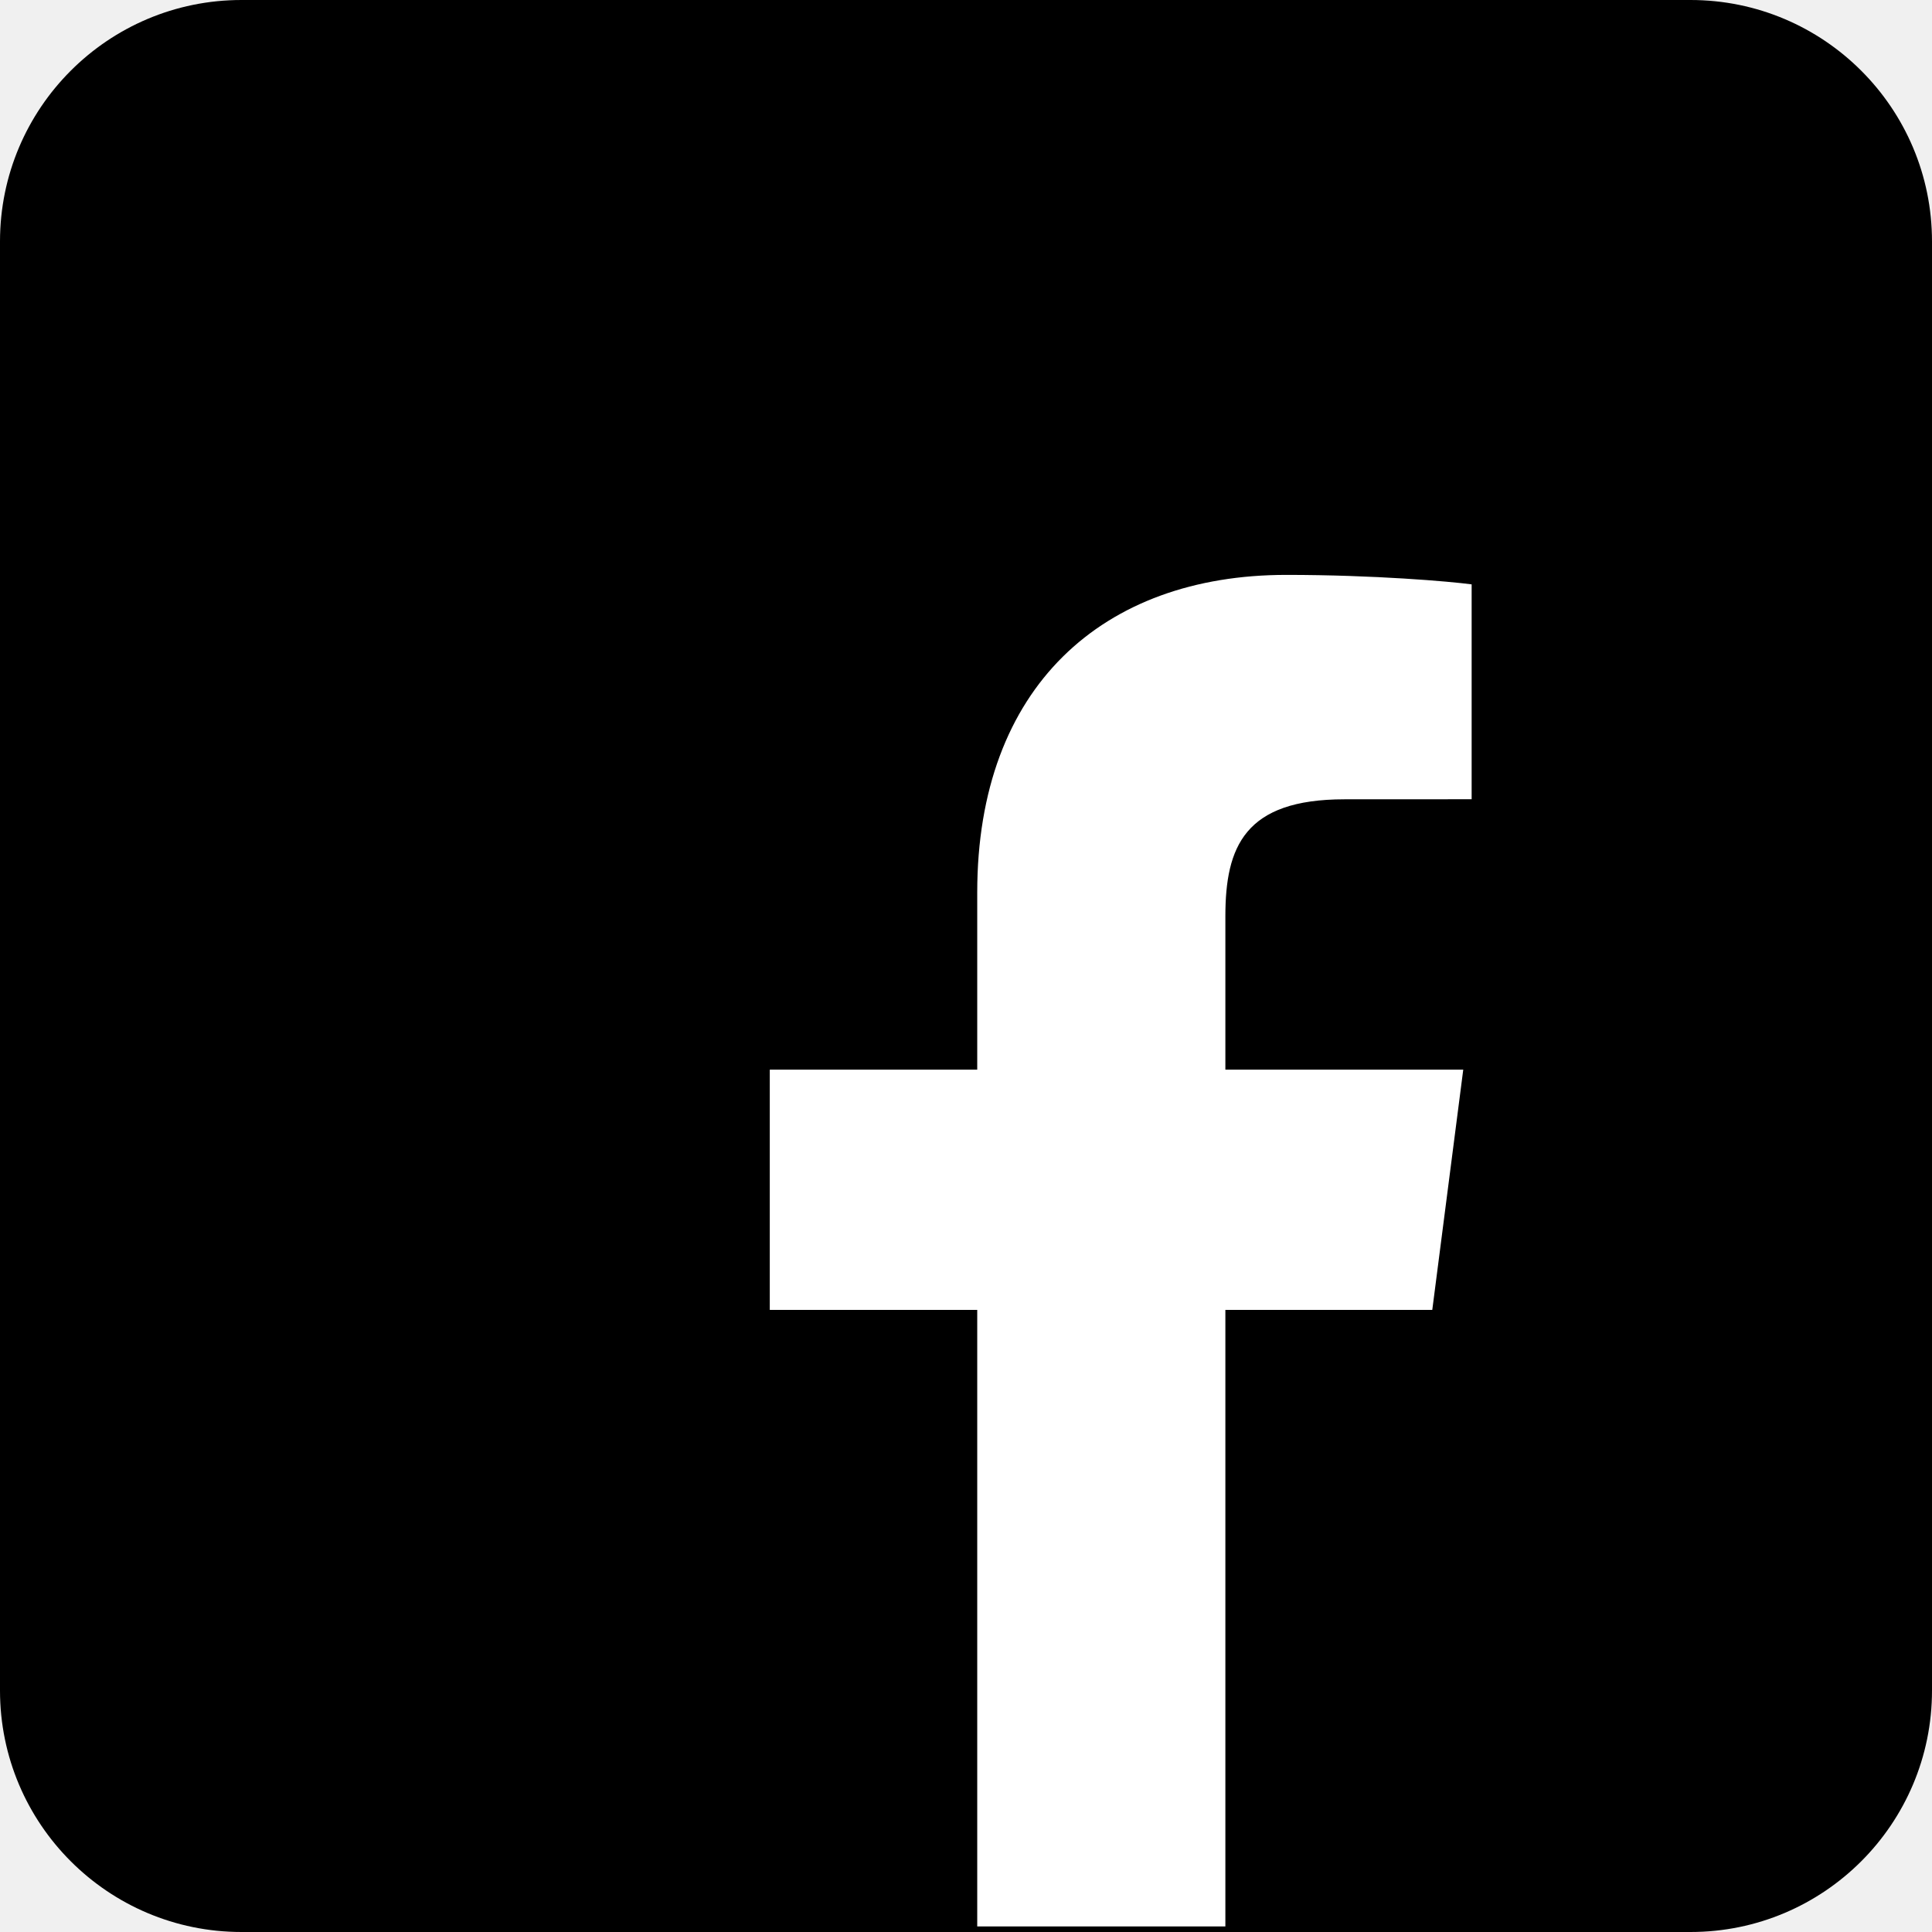
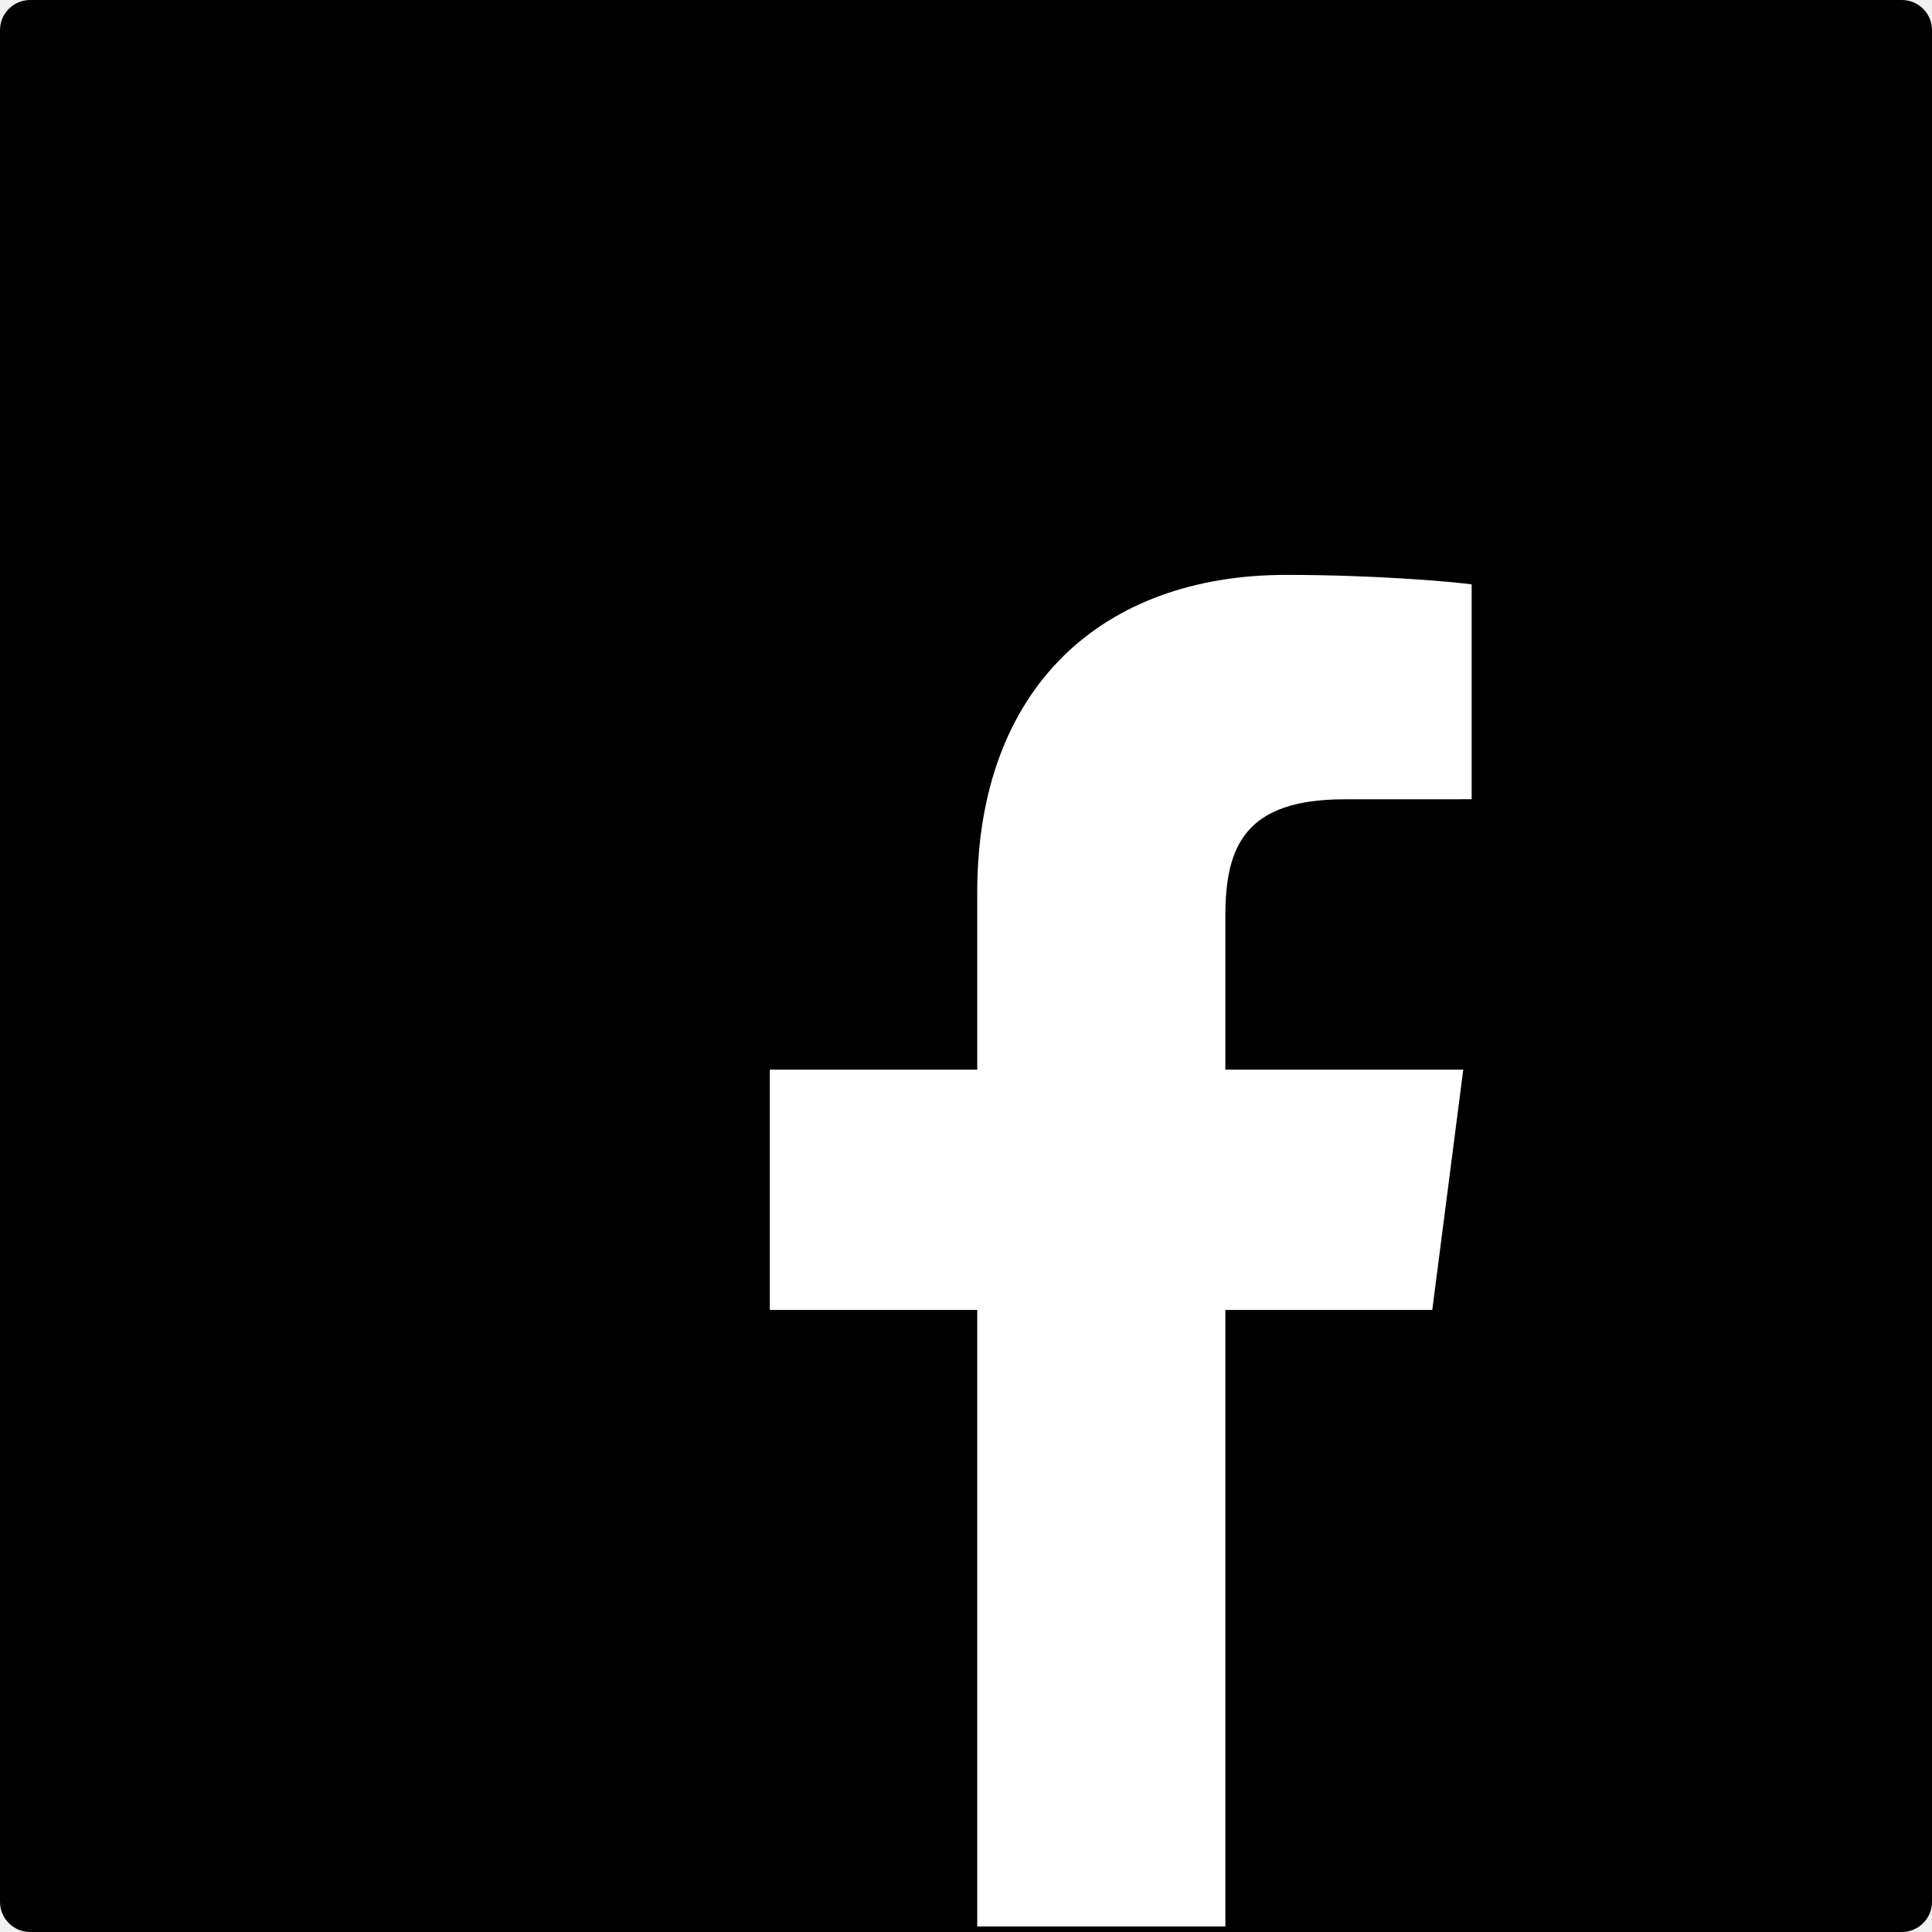
- <svg xmlns="http://www.w3.org/2000/svg" width="32px" height="32px" viewBox="0 0 32 32" version="1.1">
+ <svg xmlns="http://www.w3.org/2000/svg" width="256px" height="256px" viewBox="0 0 256 256" version="1.1">
  <defs />
  <g id="Page-1" stroke="none" stroke-width="1" fill="none" fill-rule="evenodd">
-     <g id="Black" transform="translate(-1, -1124)">
-       <g id="Rounded" transform="translate(1, 790)">
-         <g id="facebook" transform="translate(0, 334)">
-           <rect id="Rectangle-1" fill="#000000" x="0" y="0" width="32" height="32" rx="4" />
-           <path d="M20.296,31.908 L20.296,21.696 L23.723,21.696 L24.236,17.717 L20.296,17.717 L20.296,15.176 C20.296,14.024 20.616,13.239 22.268,13.239 L24.375,13.238 L24.375,9.679 C24.011,9.63 22.76,9.522 21.304,9.522 C18.266,9.522 16.186,11.377 16.186,14.782 L16.186,17.717 L12.75,17.717 L12.75,21.696 L16.186,21.696 L16.186,31.908 L20.296,31.908 L20.296,31.908 Z" id="f" fill="#FFFFFF" />
-         </g>
-       </g>
+     <g id="facebook">
+       <rect id="Rectangle-1" fill="#000000" x="0" y="0" width="256" height="256" rx="4" />
+       <path d="M162.365,255.261 L162.365,173.572 L189.784,173.572 L193.89,141.736 L162.365,141.736 L162.365,121.411 C162.365,112.194 164.925,105.912 178.142,105.912 L195,105.905 L195,77.431 C192.084,77.043 182.077,76.176 170.435,76.176 C146.13,76.176 129.489,91.012 129.489,118.258 L129.489,141.736 L102,141.736 L102,173.572 L129.489,173.572 L129.489,255.261 L162.365,255.261 L162.365,255.261 Z" id="f" fill="#FFFFFF" />
    </g>
  </g>
</svg>
